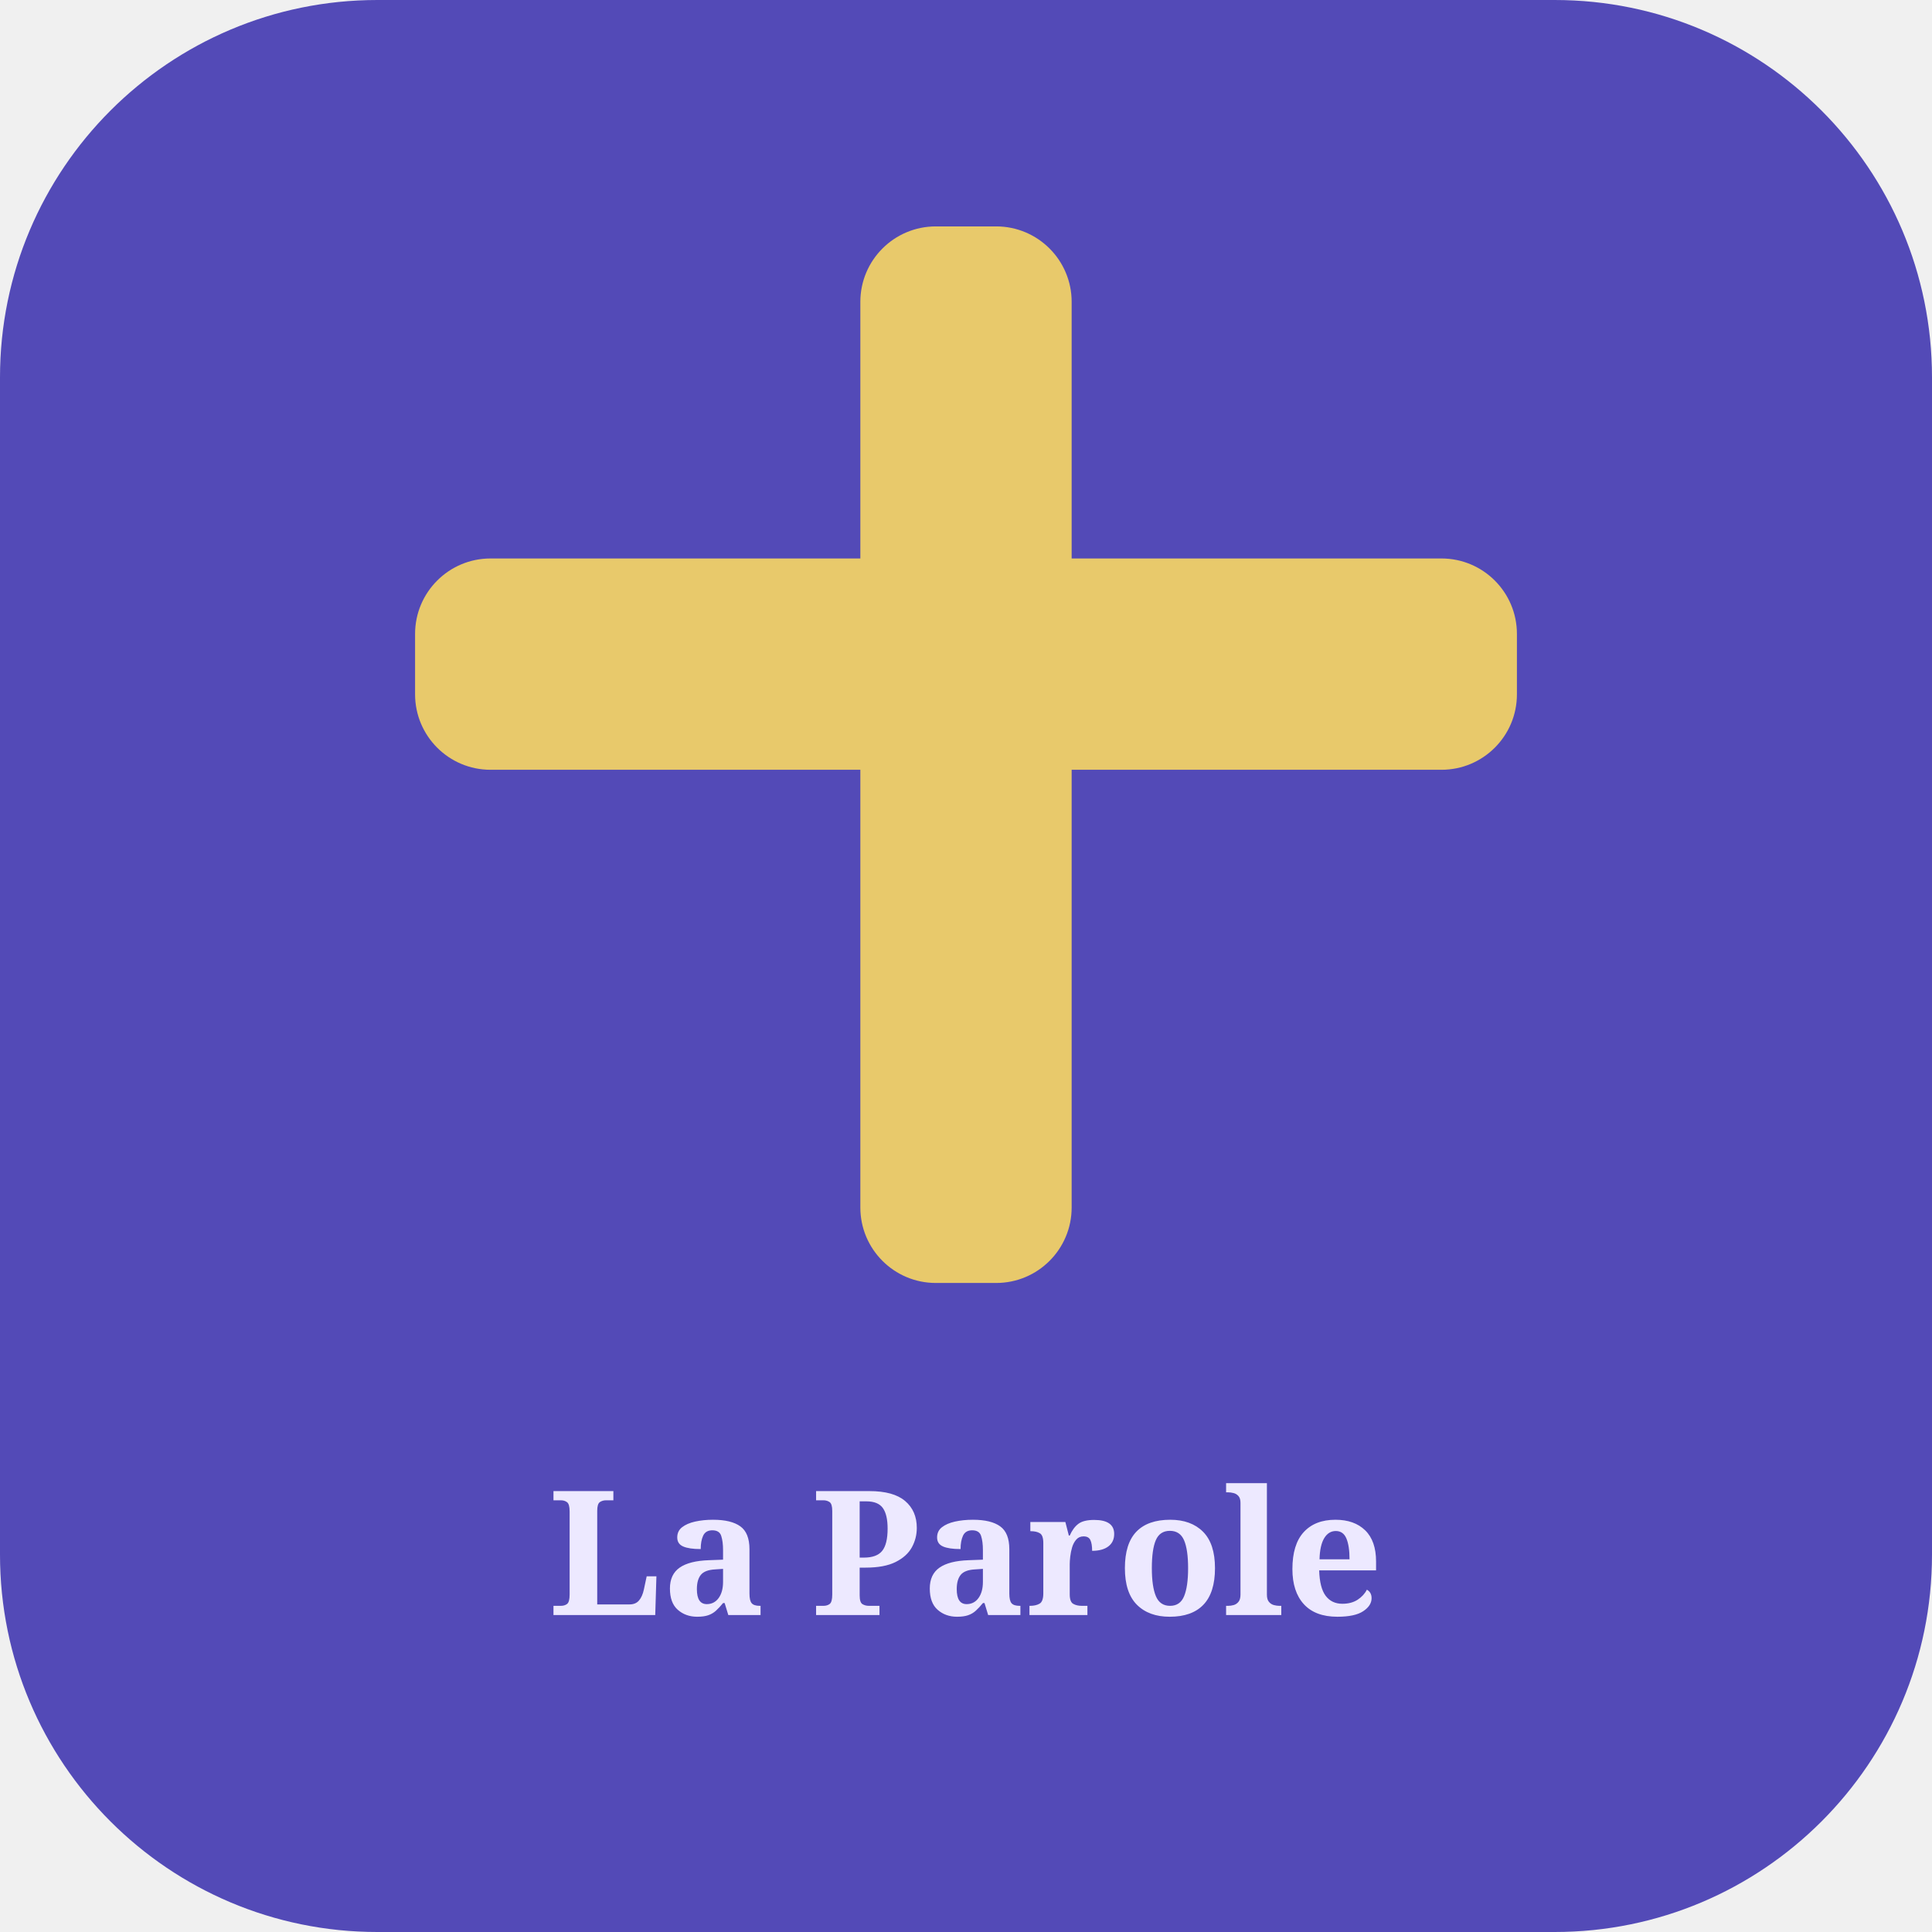
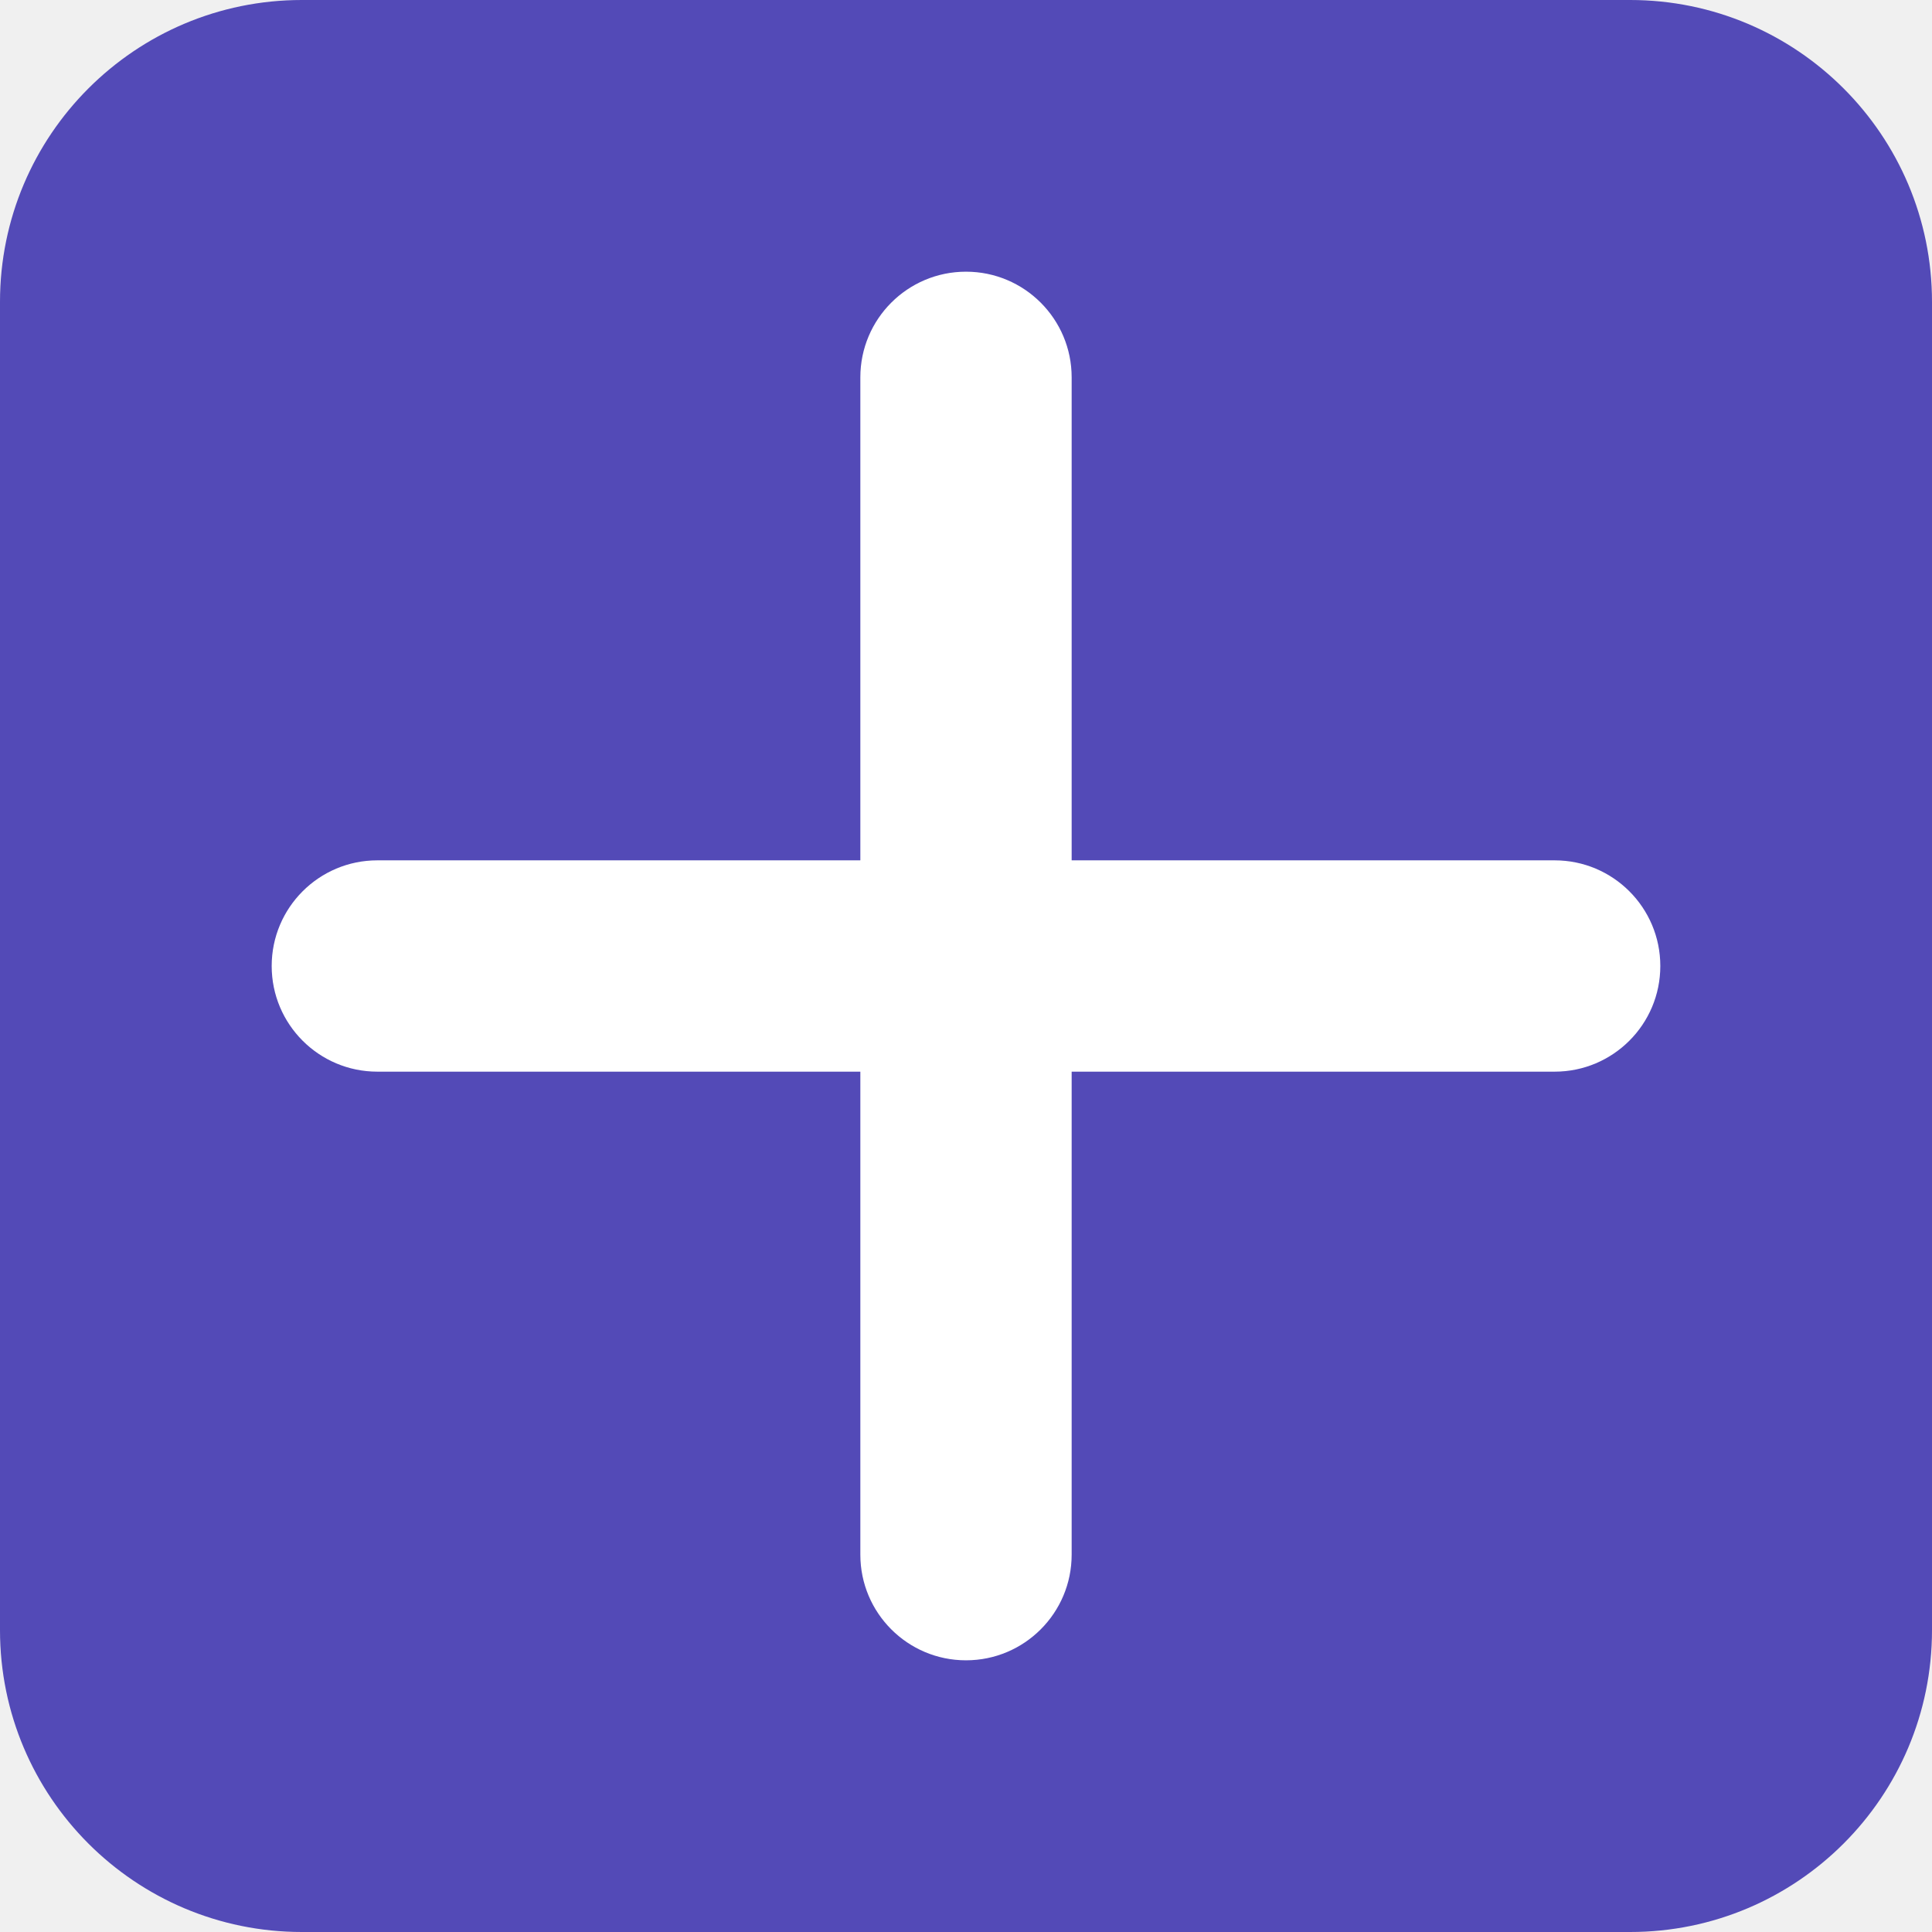
- <svg xmlns="http://www.w3.org/2000/svg" viewBox="0 0 512 512" width="512" height="512">
-   <rect width="512" height="512" rx="100" fill="#534AB7" />
-   <rect x="228" y="60" width="56" height="280" rx="20" fill="#E8C96B" />
-   <rect x="110" y="148" width="292" height="56" rx="20" fill="#E8C96B" />
-   <text x="256" y="428" font-family="Georgia, serif" font-size="46" font-weight="bold" fill="#EDE9FF" text-anchor="middle">La Parole</text>
+ <svg xmlns="http://www.w3.org/2000/svg" viewBox="0 0 512 512">
+   <rect width="512" height="512" rx="80" fill="#534AB7" />
+   <rect x="228" y="72" width="56" height="368" rx="28" fill="white" />
+   <rect x="72" y="228" width="368" height="56" rx="28" fill="white" />
</svg>
